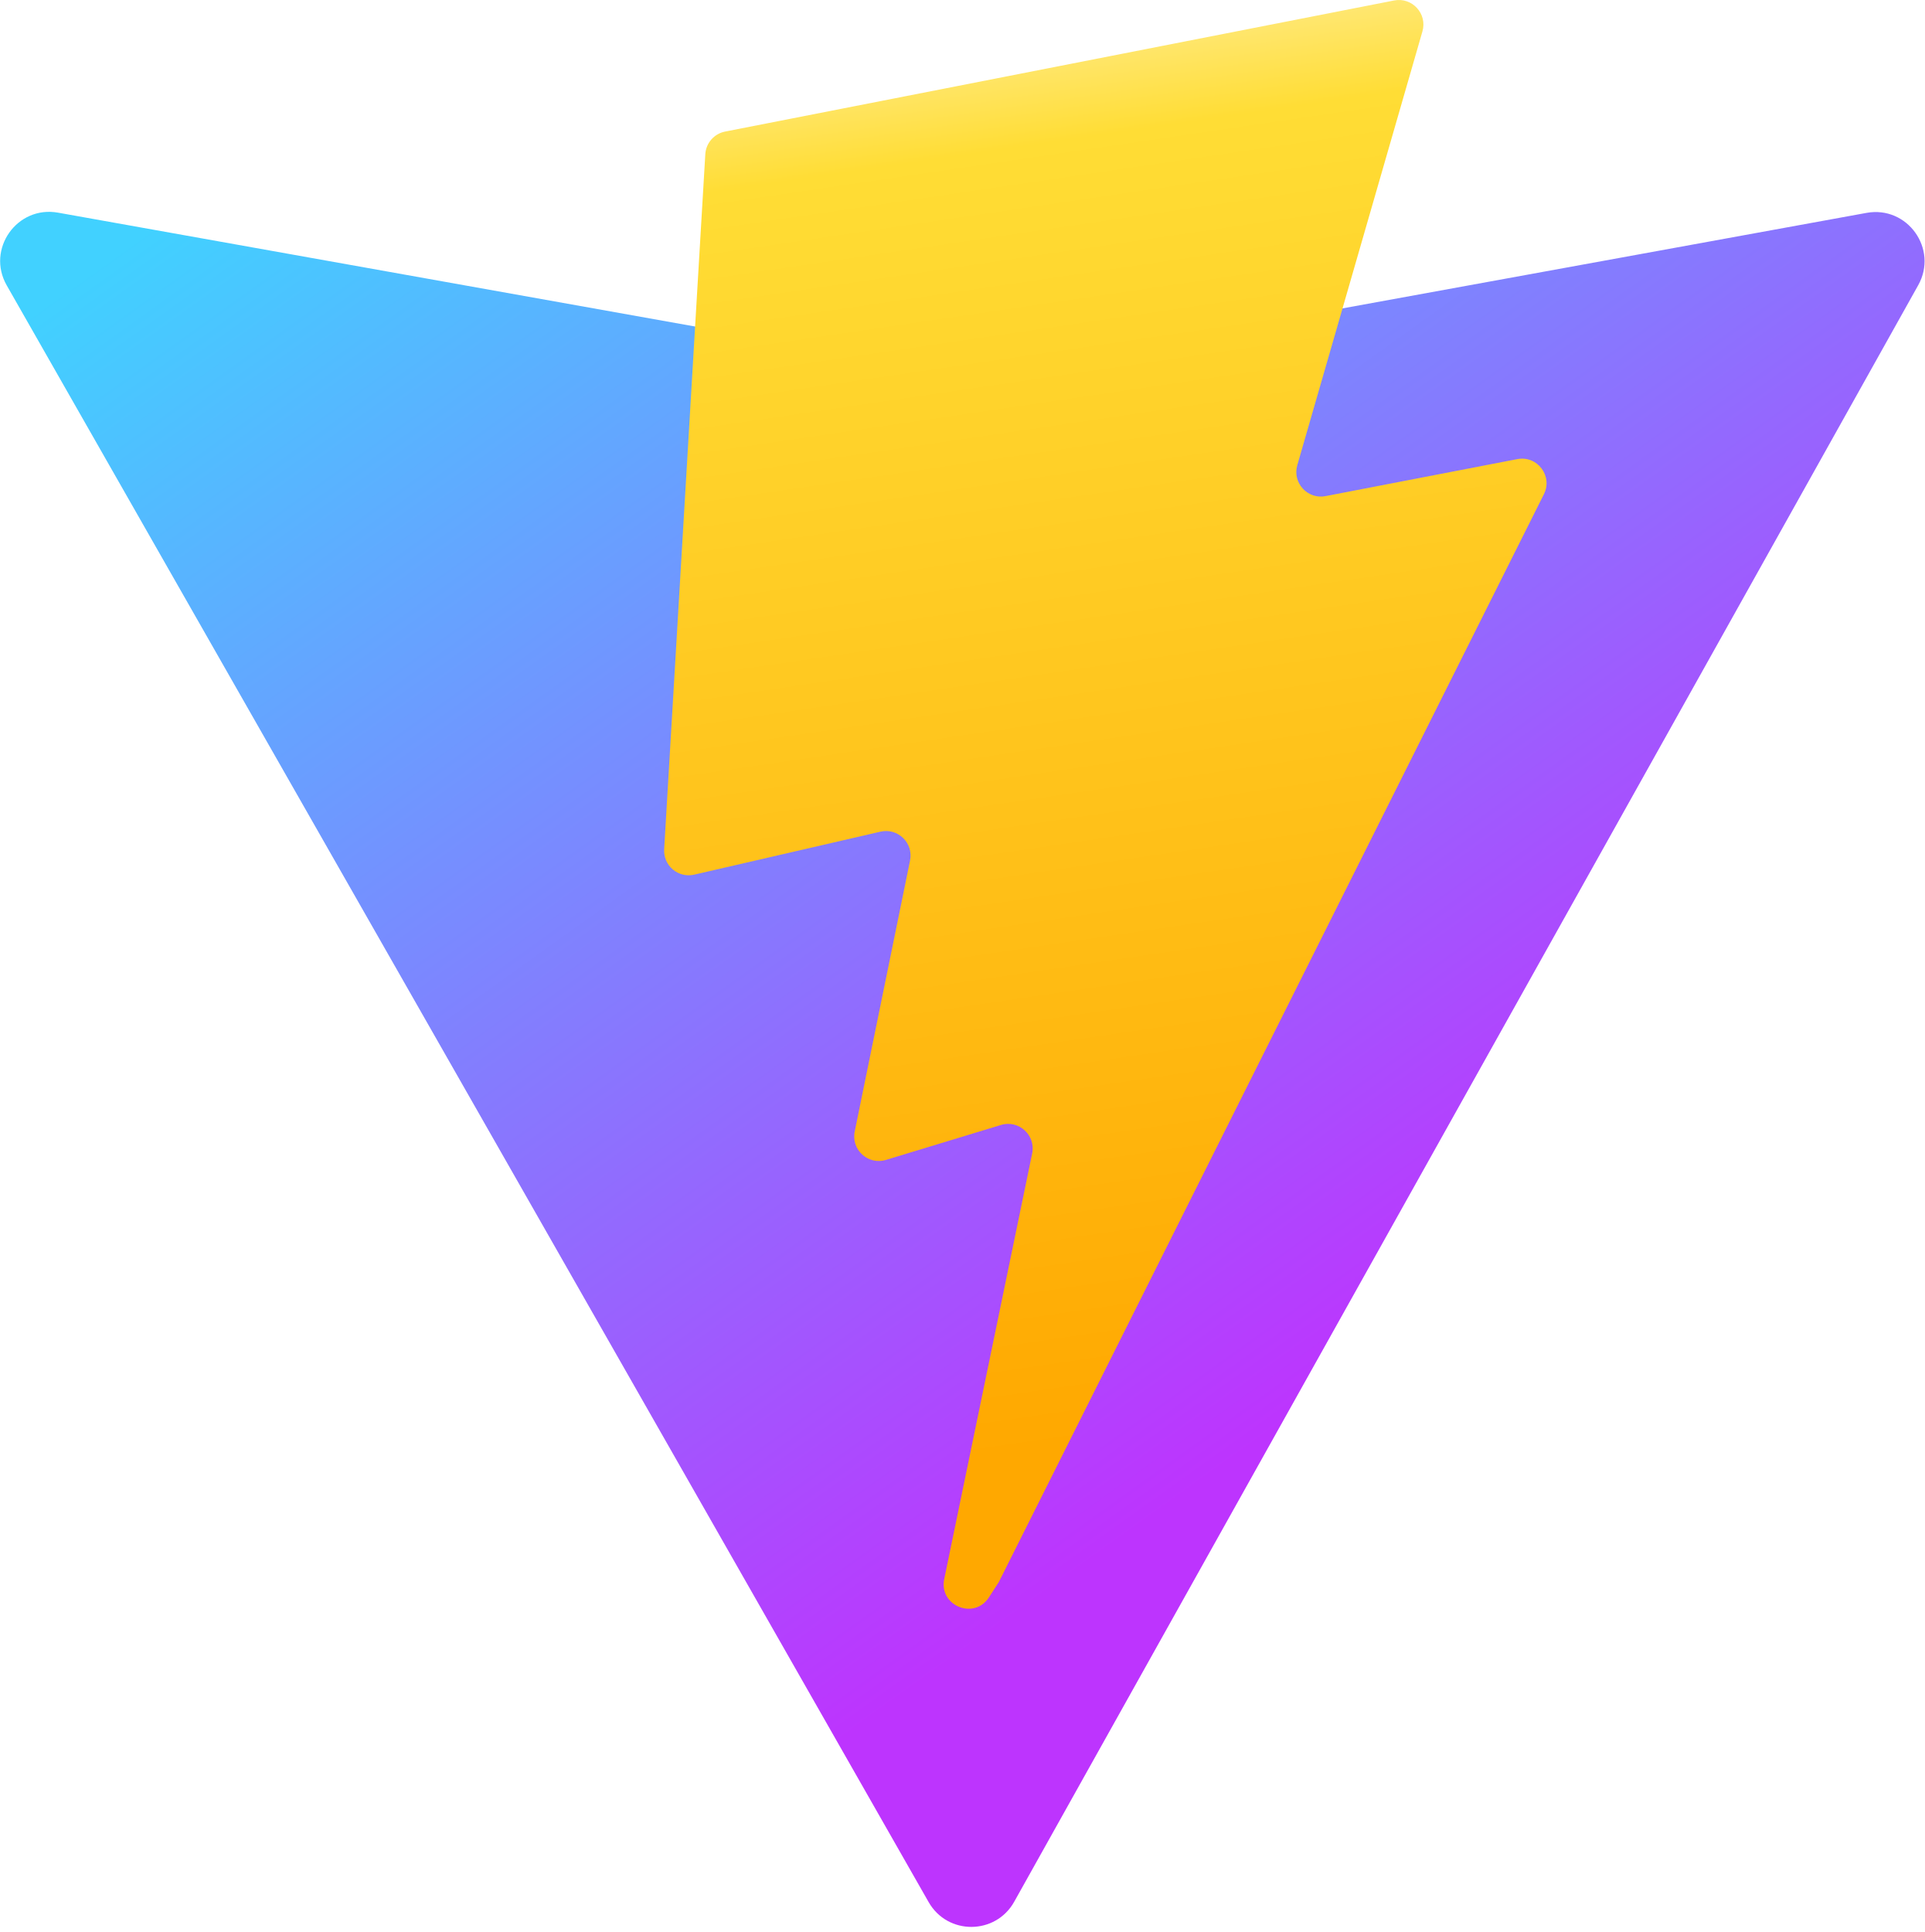
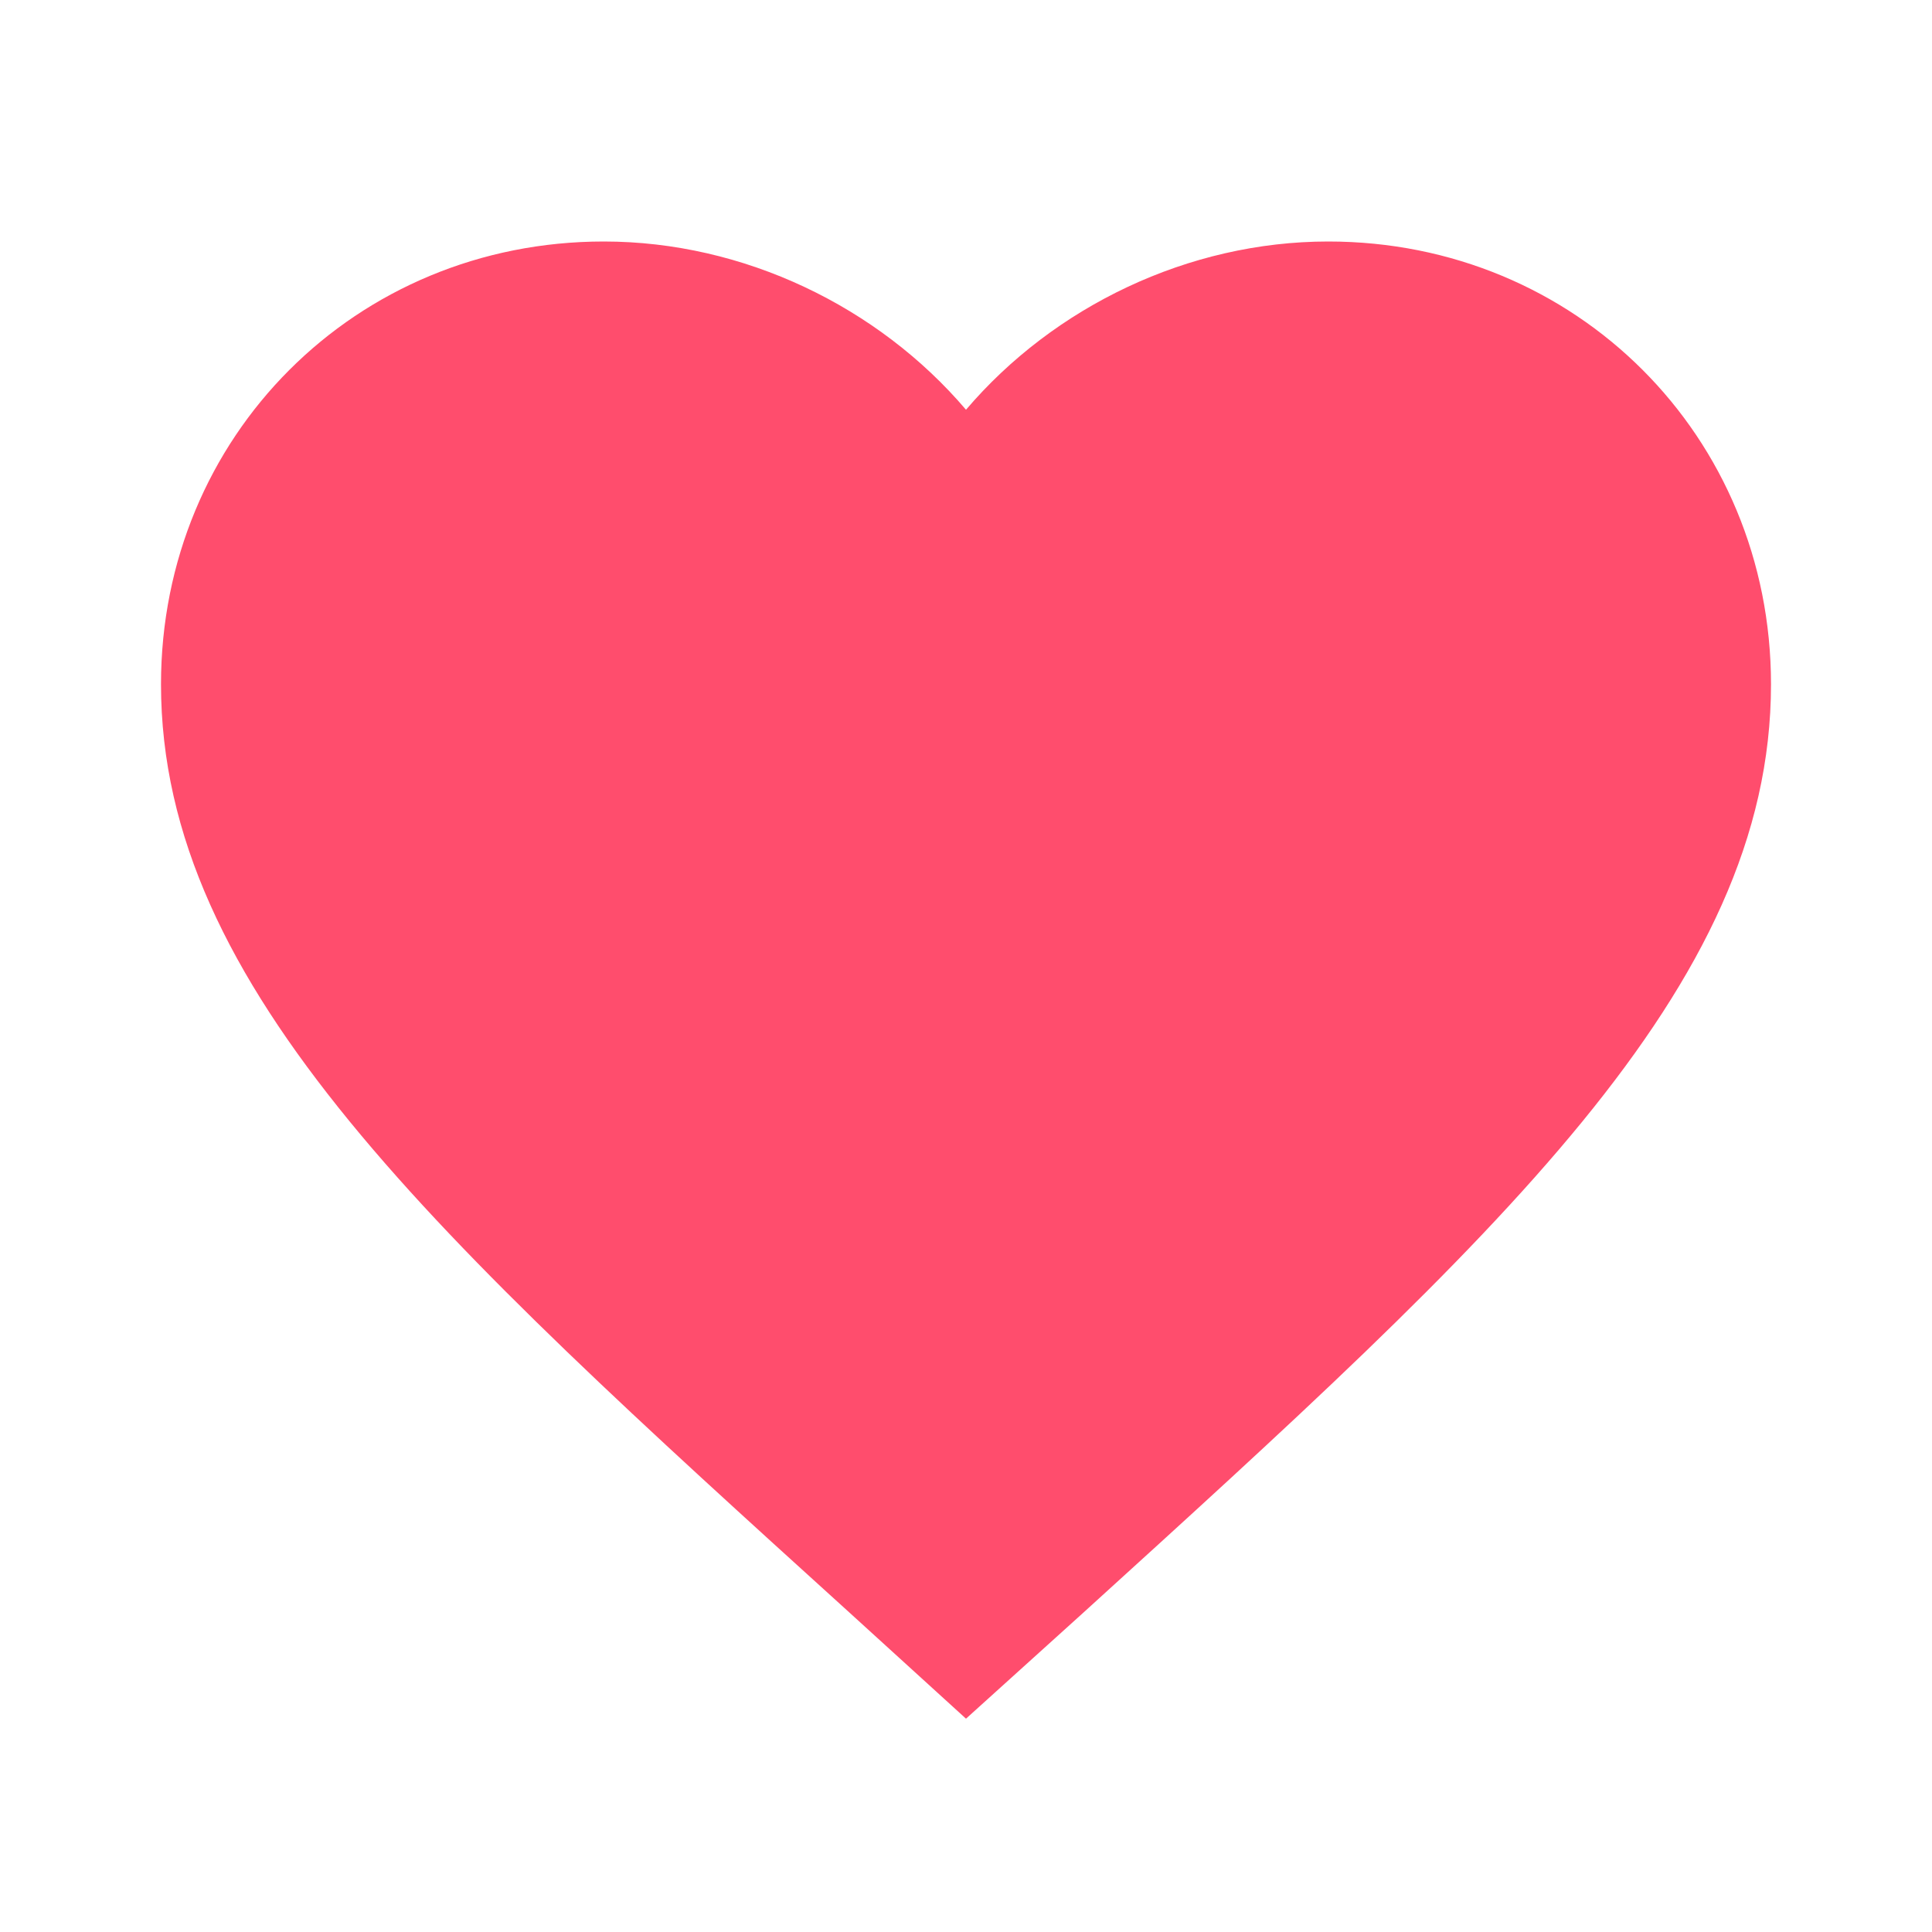
- <svg xmlns="http://www.w3.org/2000/svg" aria-hidden="true" role="img" class="iconify iconify--logos" width="31.88" height="32" preserveAspectRatio="xMidYMid meet" viewBox="0 0 256 257">
-   <defs>
-     <linearGradient id="IconifyId1813088fe1fbc01fb466" x1="-.828%" x2="57.636%" y1="7.652%" y2="78.411%">
-       <stop offset="0%" stop-color="#41D1FF" />
-       <stop offset="100%" stop-color="#BD34FE" />
-     </linearGradient>
-     <linearGradient id="IconifyId1813088fe1fbc01fb467" x1="43.376%" x2="50.316%" y1="2.242%" y2="89.03%">
-       <stop offset="0%" stop-color="#FFEA83" />
-       <stop offset="8.333%" stop-color="#FFDD35" />
-       <stop offset="100%" stop-color="#FFA800" />
-     </linearGradient>
-   </defs>
-   <path fill="url(#IconifyId1813088fe1fbc01fb466)" d="M255.153 37.938L134.897 252.976c-2.483 4.44-8.862 4.466-11.382.048L.875 37.958c-2.746-4.814 1.371-10.646 6.827-9.67l120.385 21.517a6.537 6.537 0 0 0 2.322-.004l117.867-21.483c5.438-.991 9.574 4.796 6.877 9.62Z" />
-   <path fill="url(#IconifyId1813088fe1fbc01fb467)" d="M185.432.063L96.44 17.501a3.268 3.268 0 0 0-2.634 3.014l-5.474 92.456a3.268 3.268 0 0 0 3.997 3.378l24.777-5.718c2.318-.535 4.413 1.507 3.936 3.838l-7.361 36.047c-.495 2.426 1.782 4.5 4.151 3.78l15.304-4.649c2.372-.72 4.652 1.36 4.15 3.788l-11.698 56.621c-.732 3.542 3.979 5.473 5.943 2.437l1.313-2.028l72.516-144.72c1.215-2.423-.88-5.186-3.54-4.672l-25.505 4.922c-2.396.462-4.435-1.77-3.759-4.114l16.646-57.705c.677-2.35-1.37-4.583-3.769-4.113Z" />
+ <svg xmlns="http://www.w3.org/2000/svg" viewBox="0 0 24 24" width="120" height="120" fill="#ff4d6d">
+   <path d="M12 21.35l-1.45-1.32C5.4 15.36 2 12.28 2 8.5             2 5.42 4.42 3 7.5 3             9.24 3 10.91 3.81 12 5.09             13.09 3.81 14.76 3 16.5 3             19.58 3 22 5.42 22 8.5             22 12.28 18.6 15.36 13.45 20.04             L12 21.35z" />
</svg>
